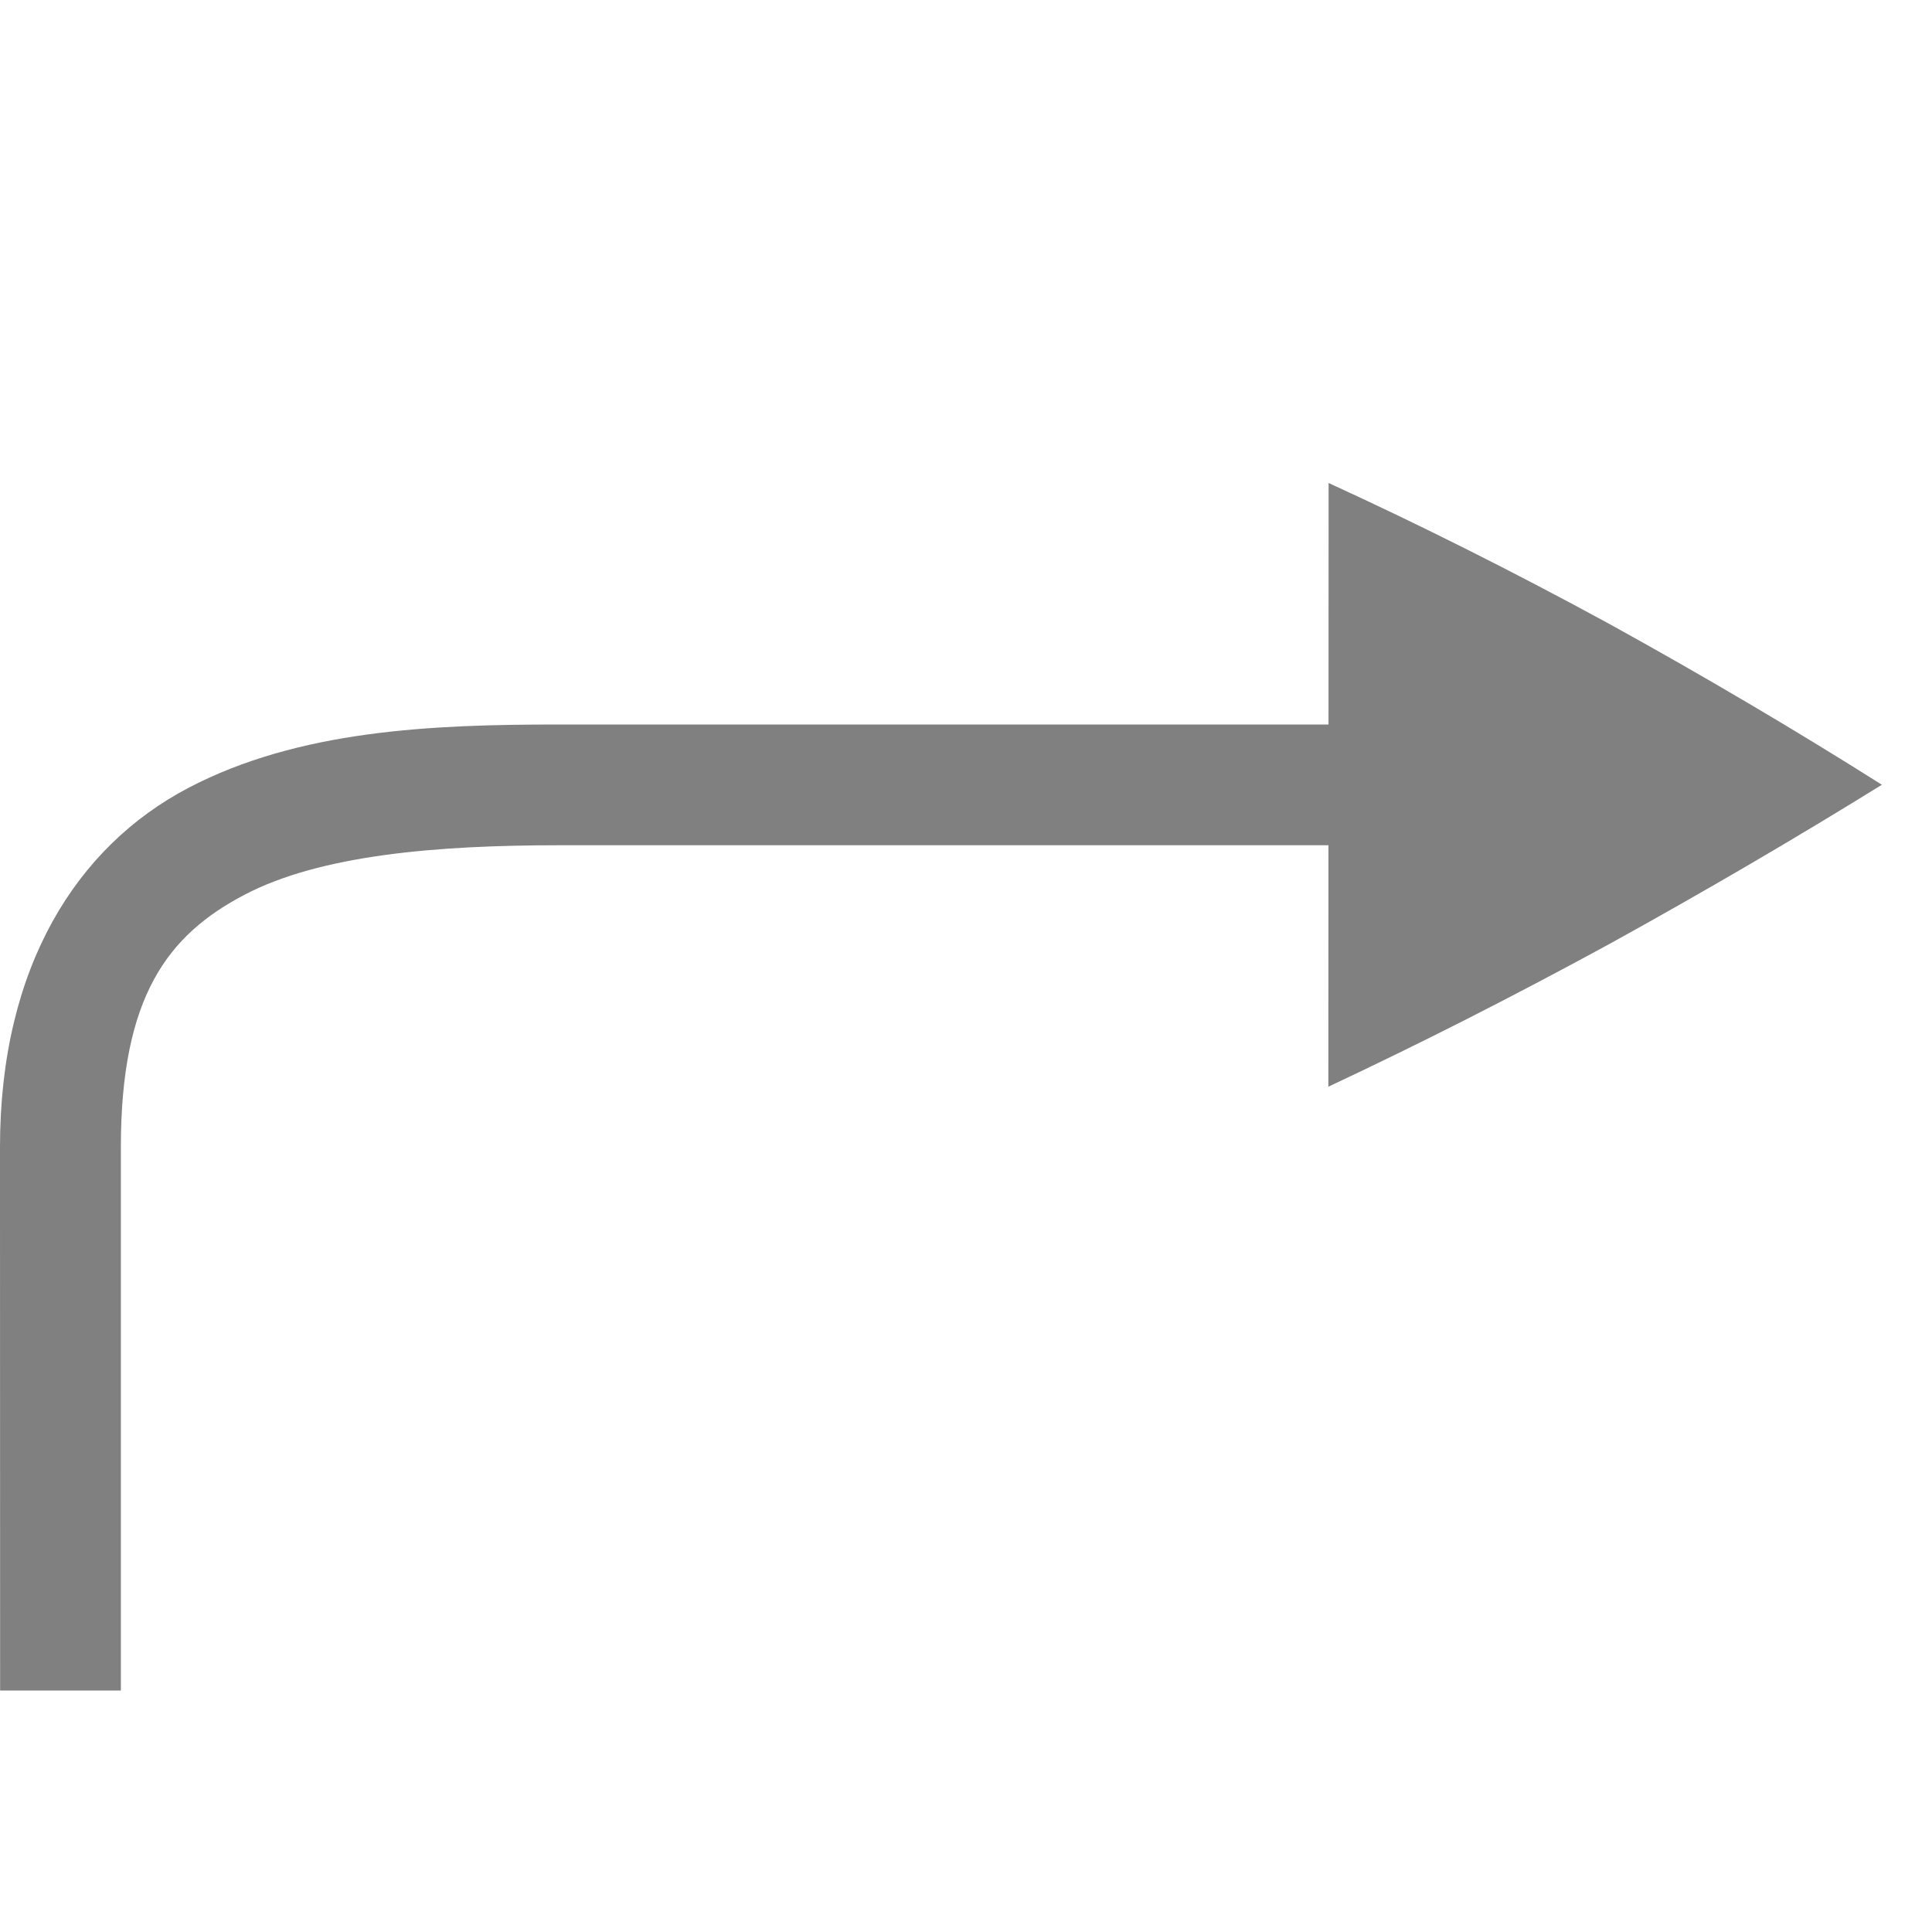
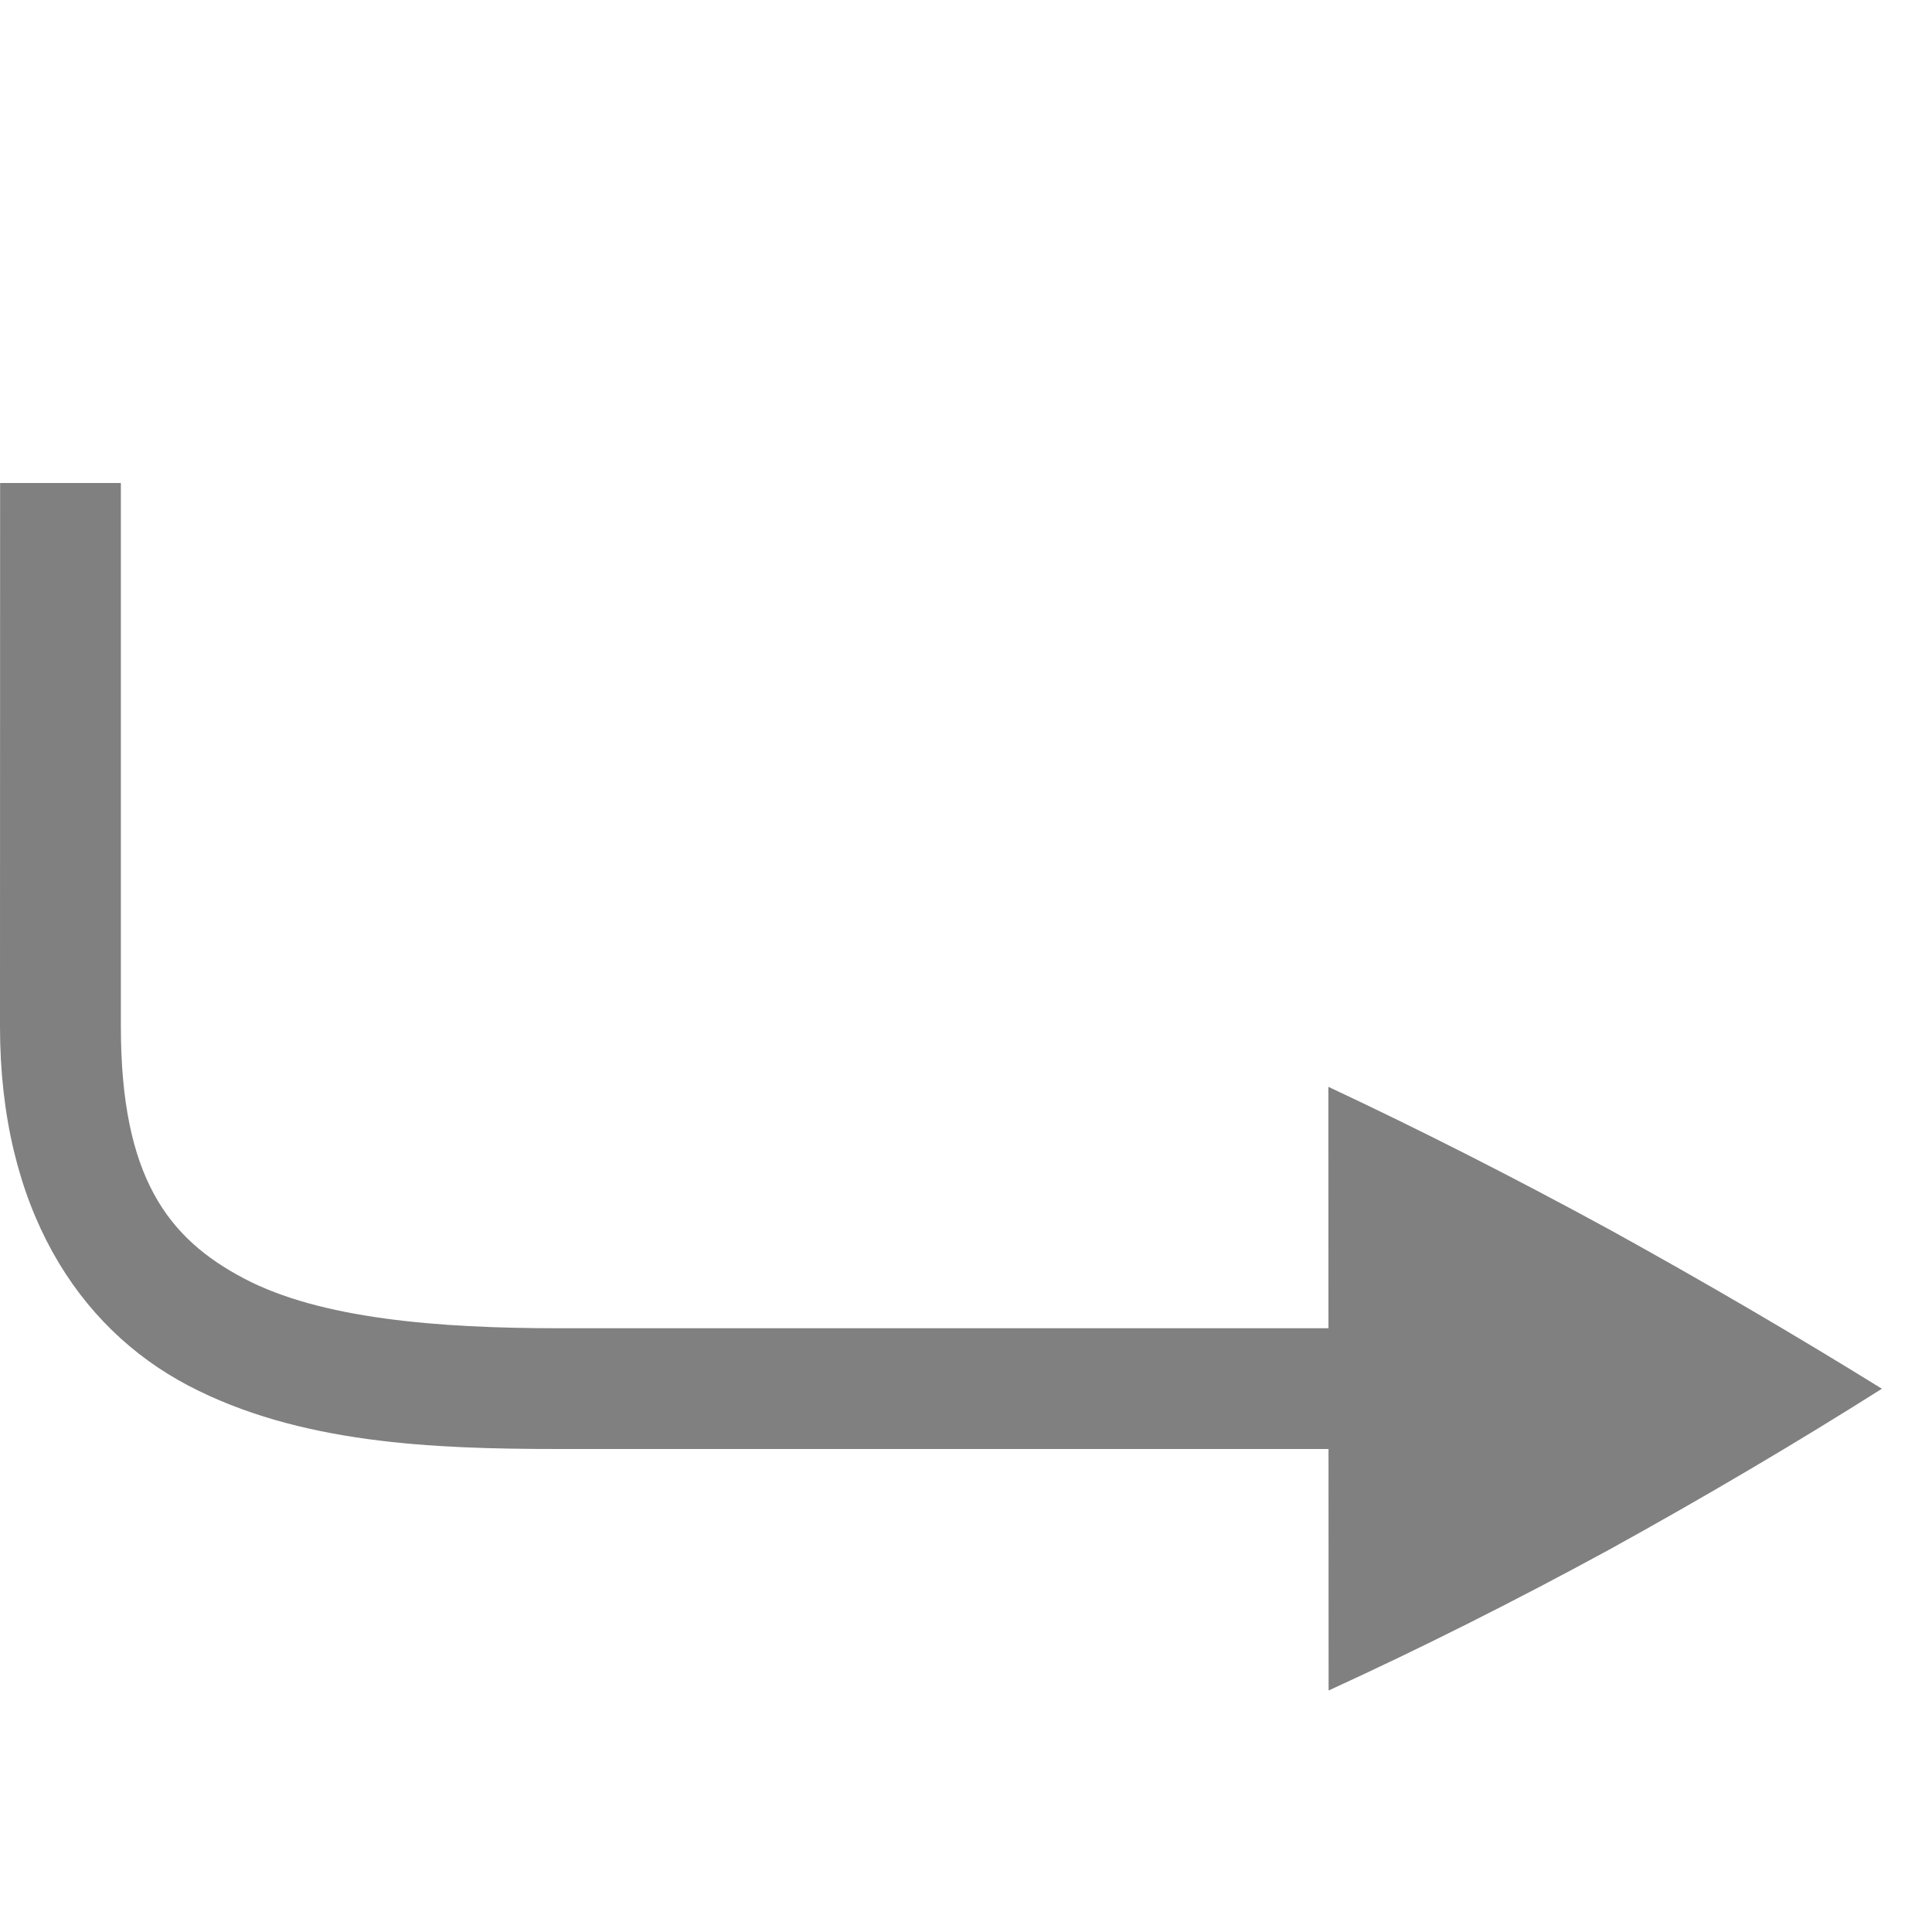
- <svg xmlns="http://www.w3.org/2000/svg" height="16" width="16">
-   <g fill="#808080" transform="matrix(1 0 0 -1 -72.00005 498)">
-     <path d="m72 488.5c0 1.5.641 2.492 1.558 2.974.917.481 2.019.526 3.071.526h8.54v-1h-8.54c-1.012 0-1.976-.08-2.606-.411-.631-.331-1.022-.839-1.022-2.089v-4.5h-1z" />
-     <path d="m83.001 489 .002 5c.76-.348 1.535-.737 2.323-1.166.781-.431 1.534-.875 2.259-1.333-.725-.449-1.478-.889-2.259-1.32-.789-.43-1.563-.823-2.324-1.18z" />
+ <svg xmlns="http://www.w3.org/2000/svg" id="svg7384" height="16" width="16">
+   <g id="layer1" fill="#808080" transform="translate(-52.00005 -500)">
+     <path id="path3343" d="m52 508.5c0 1.5.641 2.492 1.558 2.974.917.481 2.019.526 3.071.526h8.54v-1h-8.54c-1.012 0-1.976-.08-2.606-.411-.631-.331-1.022-.839-1.022-2.089v-4.5h-1z" />
+     <path id="path3345" d="m63.001 509.0.002 5c.76-.348 1.535-.737 2.323-1.166.781-.431 1.534-.875 2.259-1.333-.725-.449-1.478-.889-2.259-1.32-.789-.43-1.563-.823-2.324-1.18z" />
  </g>
</svg>
